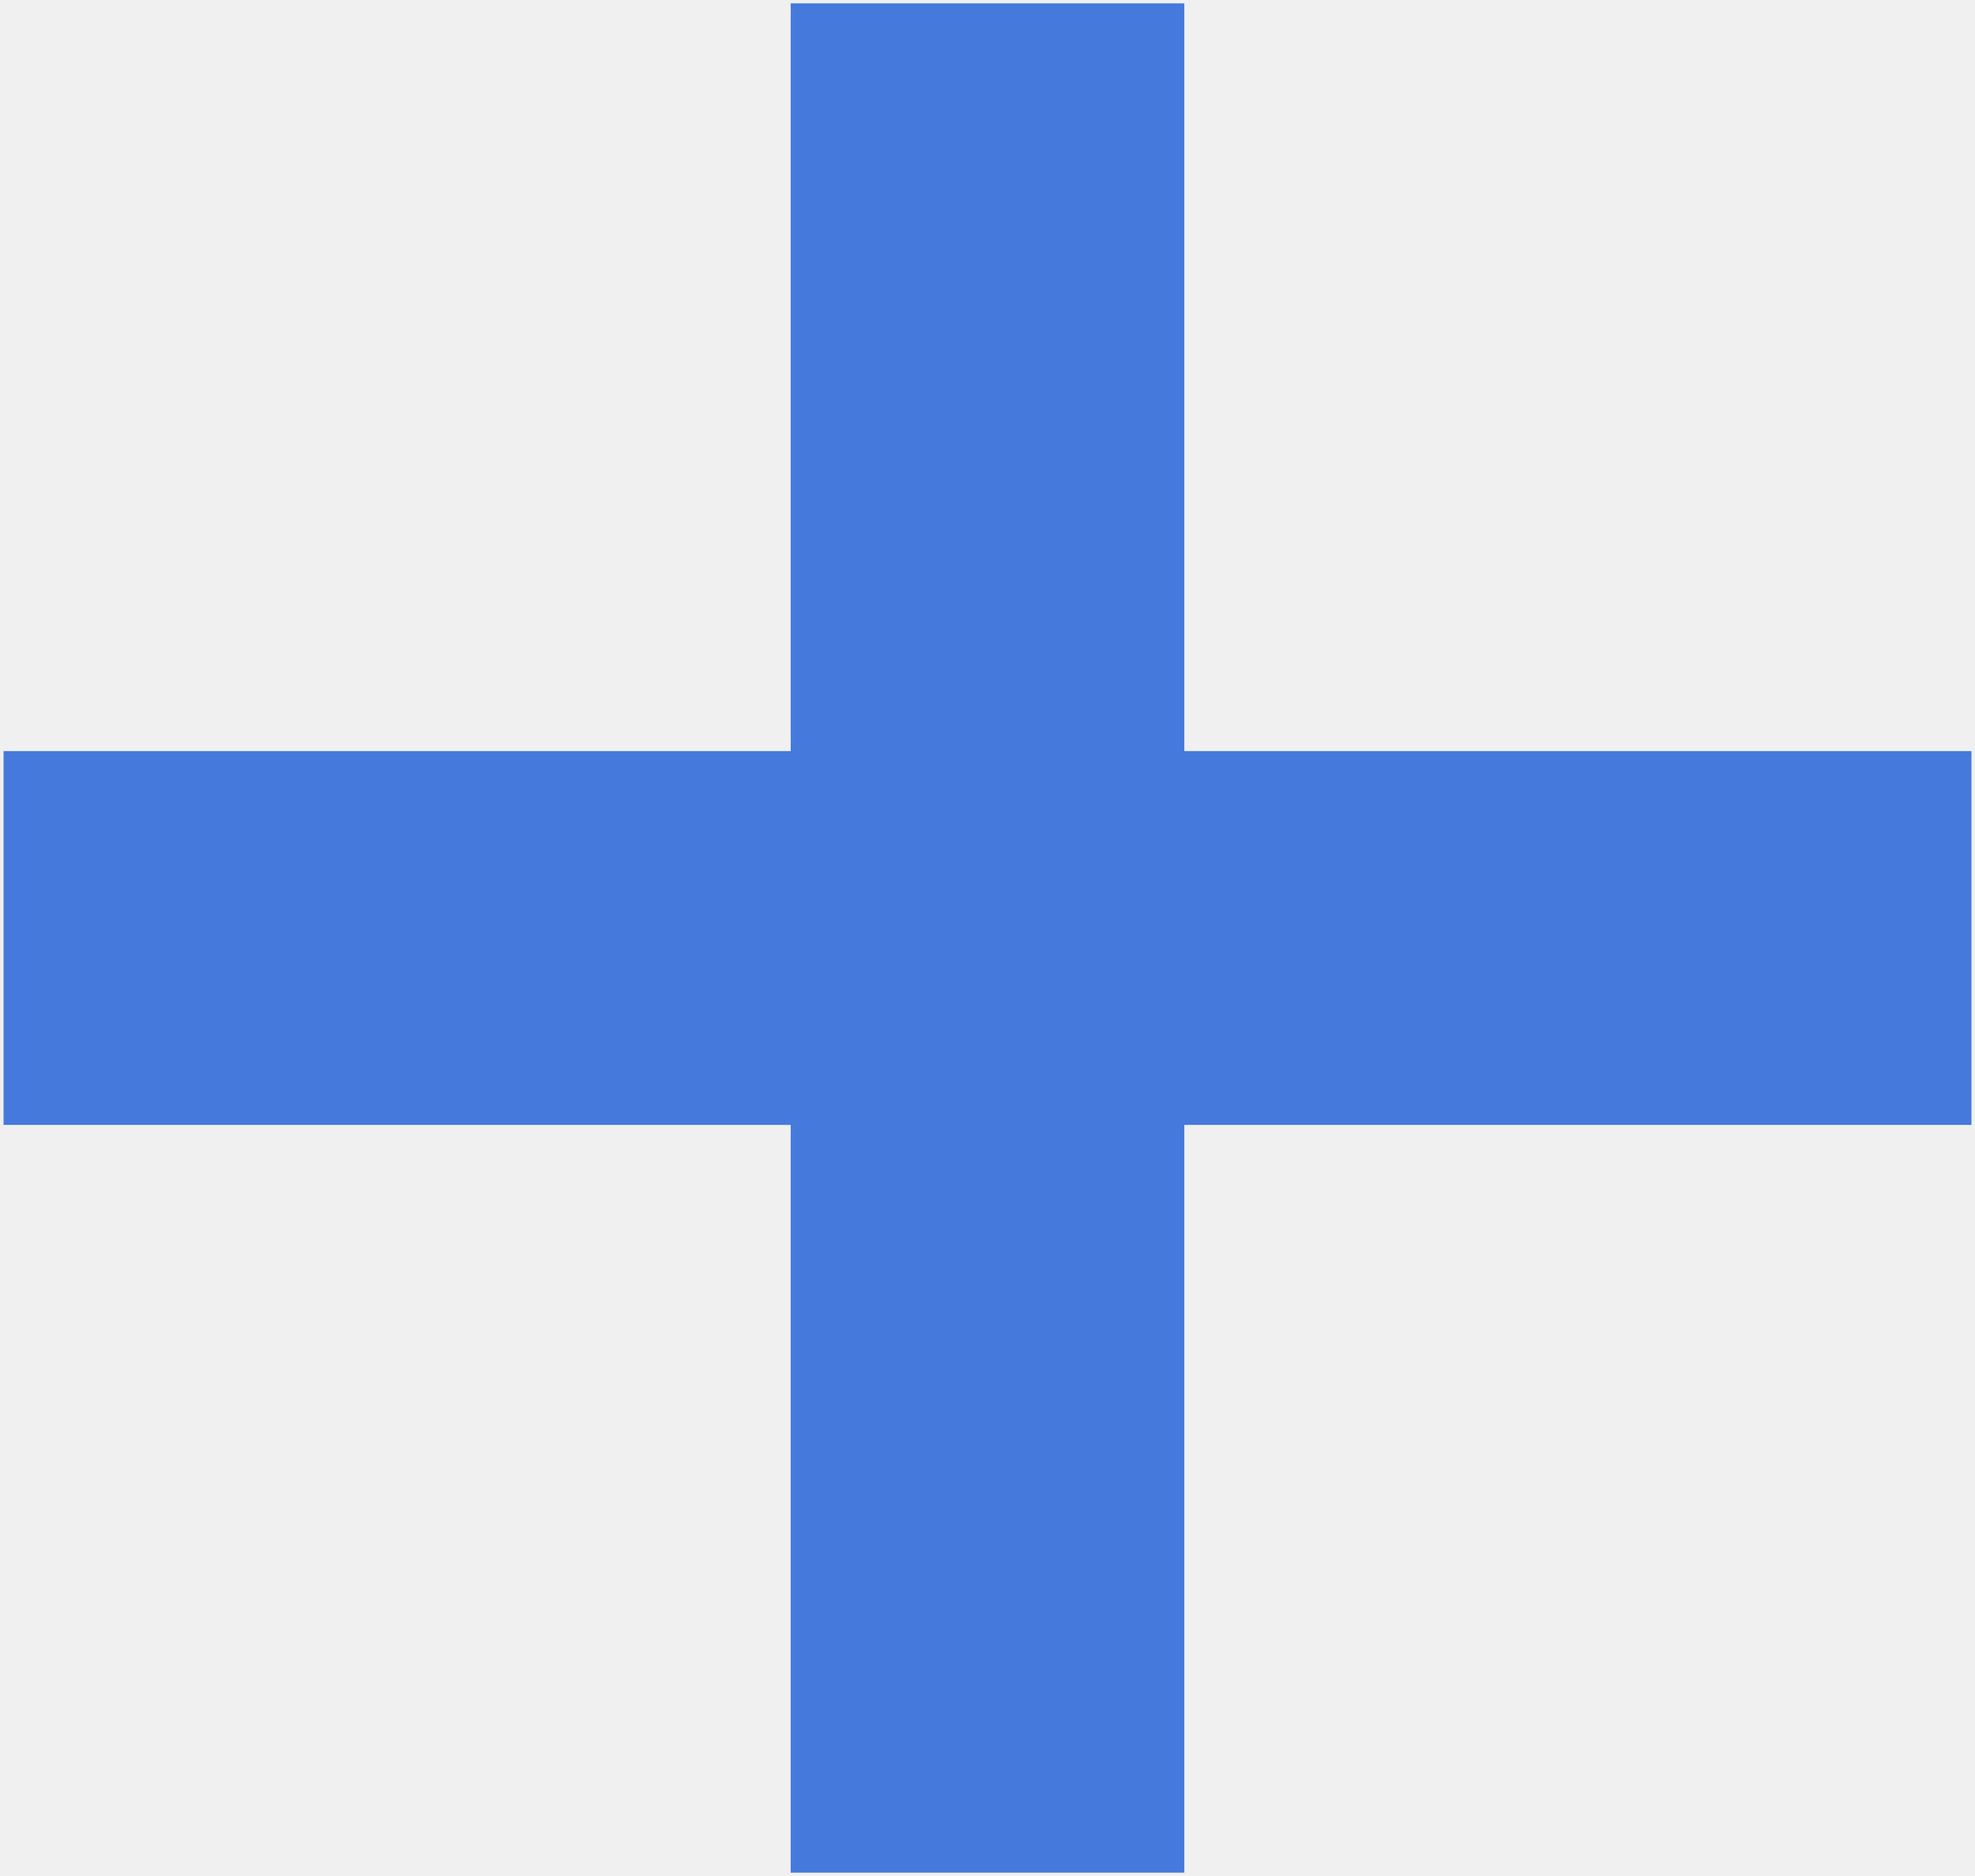
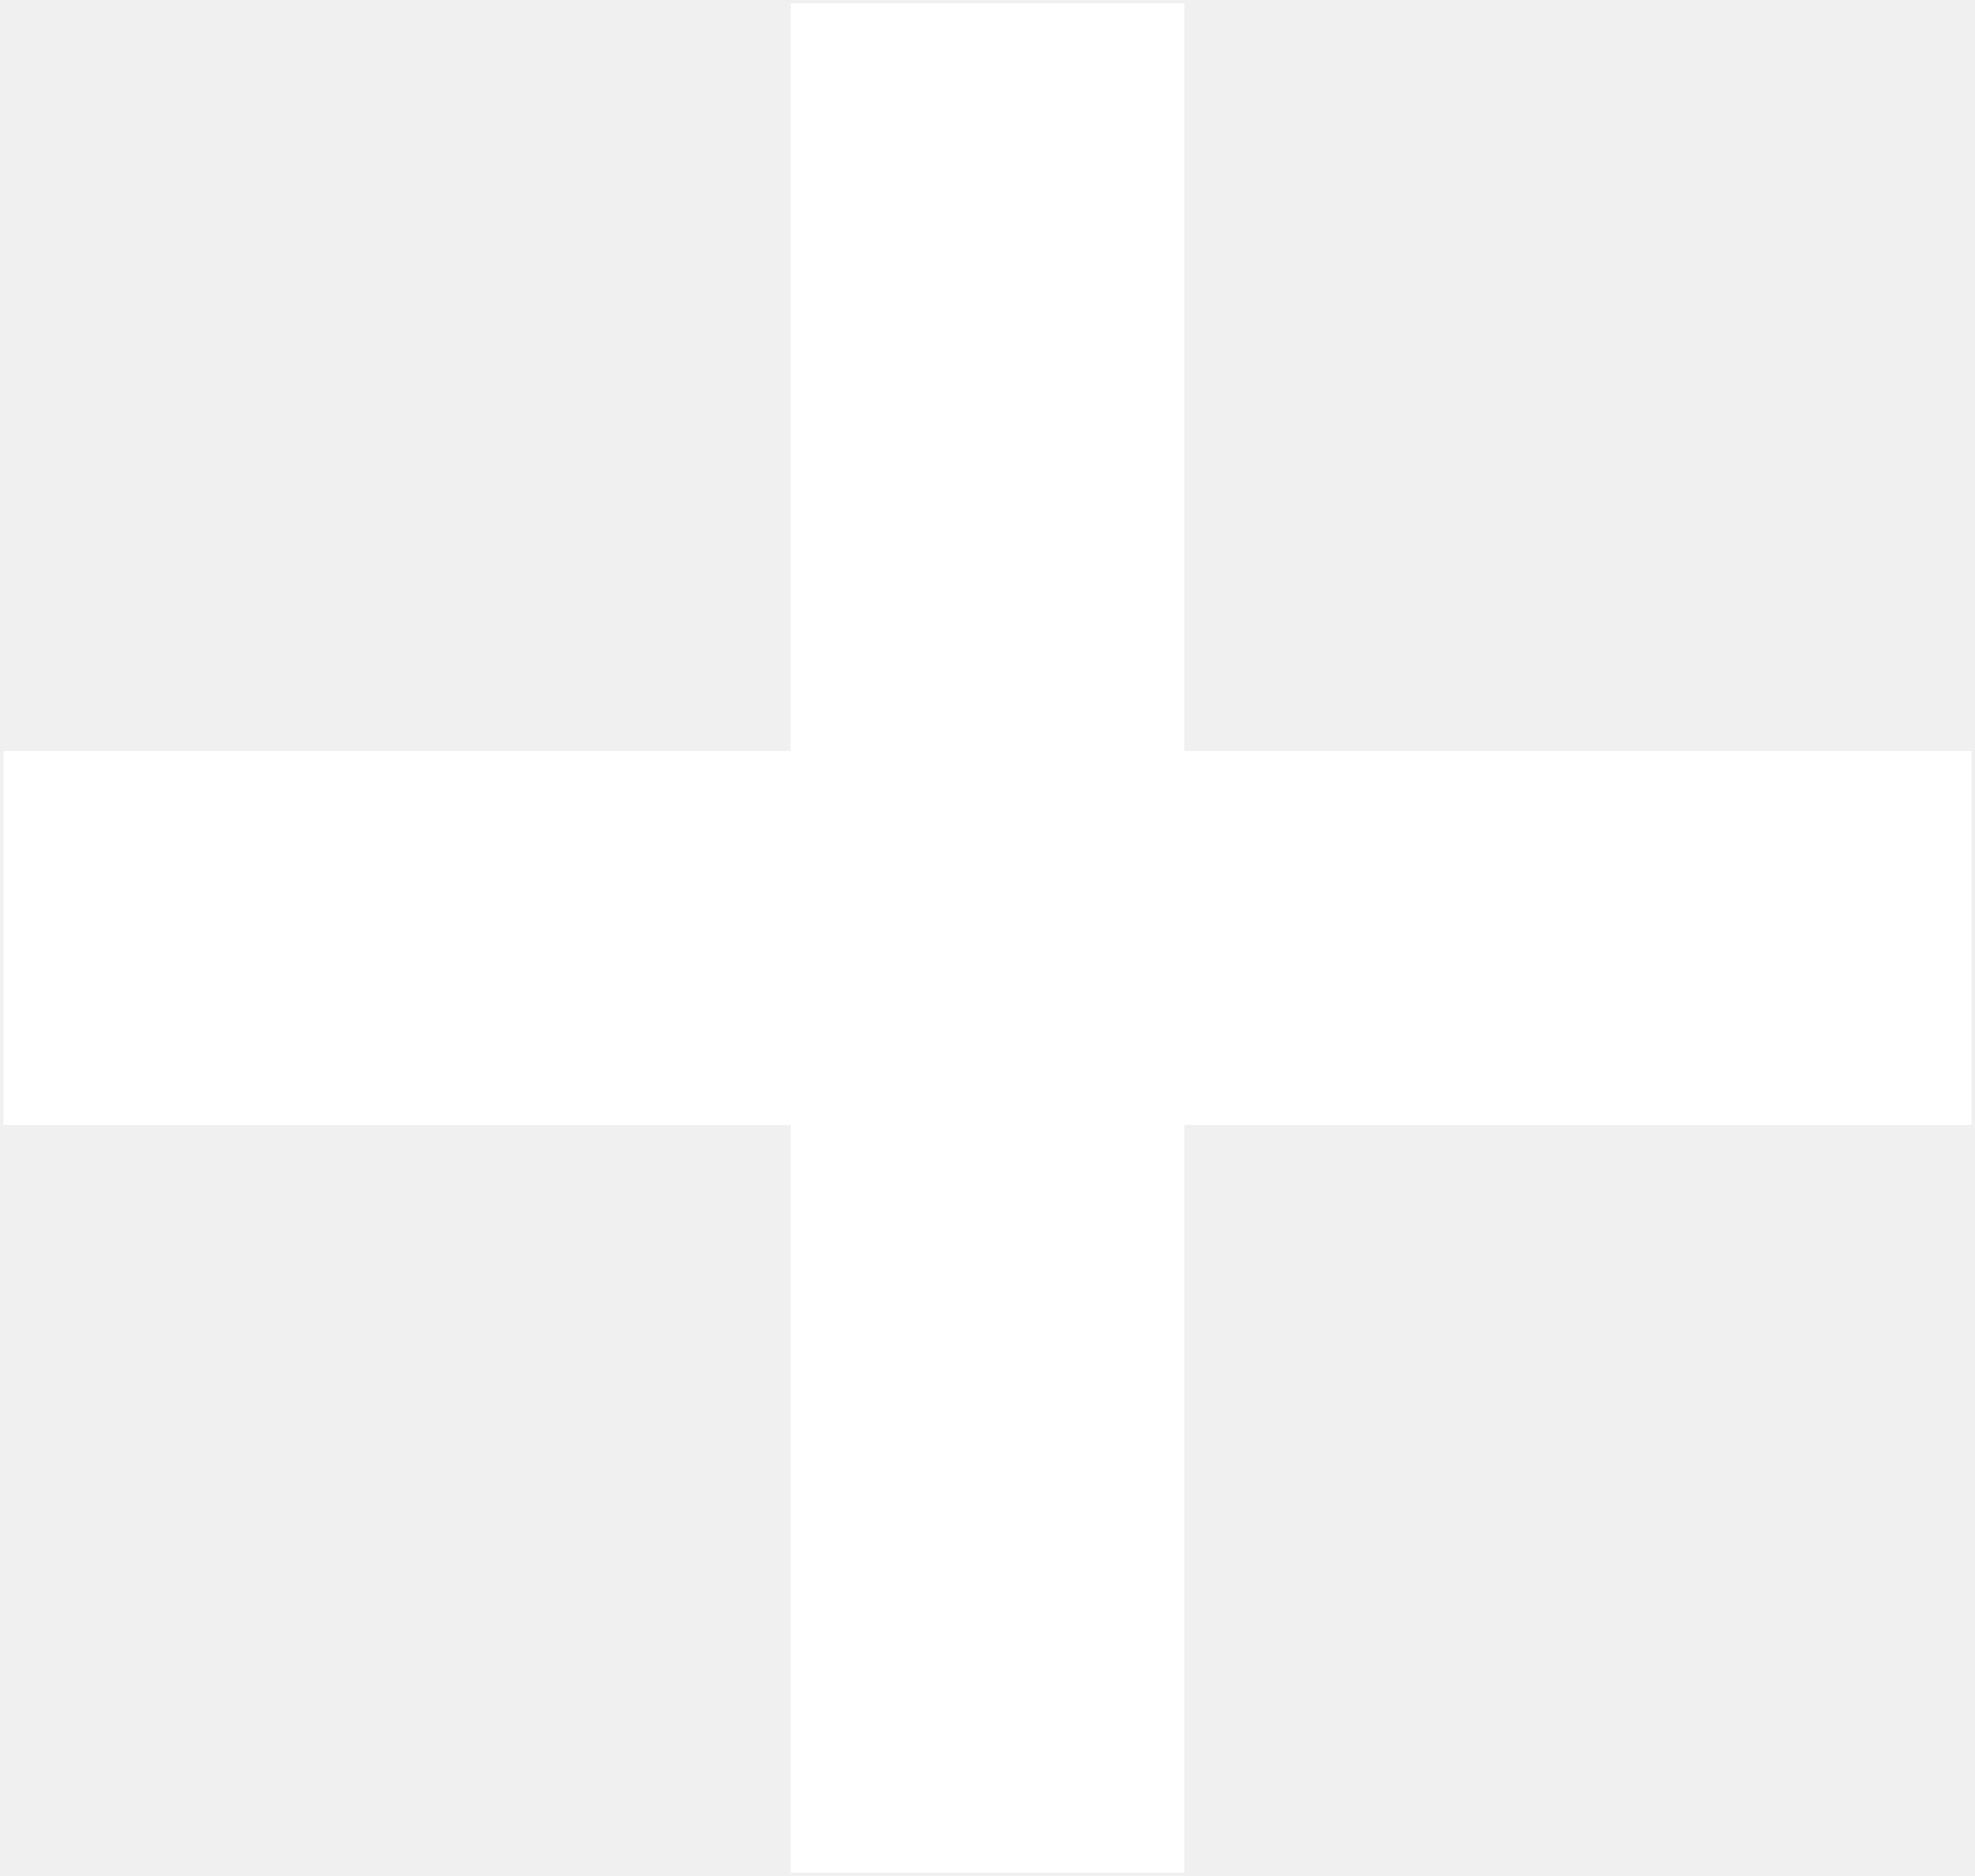
<svg xmlns="http://www.w3.org/2000/svg" width="20" height="19" viewBox="0 0 20 19" fill="none">
-   <path fill-rule="evenodd" clip-rule="evenodd" d="M11.993 7.607H19.964V11.393H11.993V18.966H8.007V11.393H0.036V7.607H8.007V0.034H11.993V7.607Z" fill="#4579DC" />
+   <path fill-rule="evenodd" clip-rule="evenodd" d="M11.993 7.607H19.964V11.393H11.993V18.966H8.007V11.393H0.036V7.607H8.007V0.034H11.993V7.607Z" fill="white" />
</svg>
